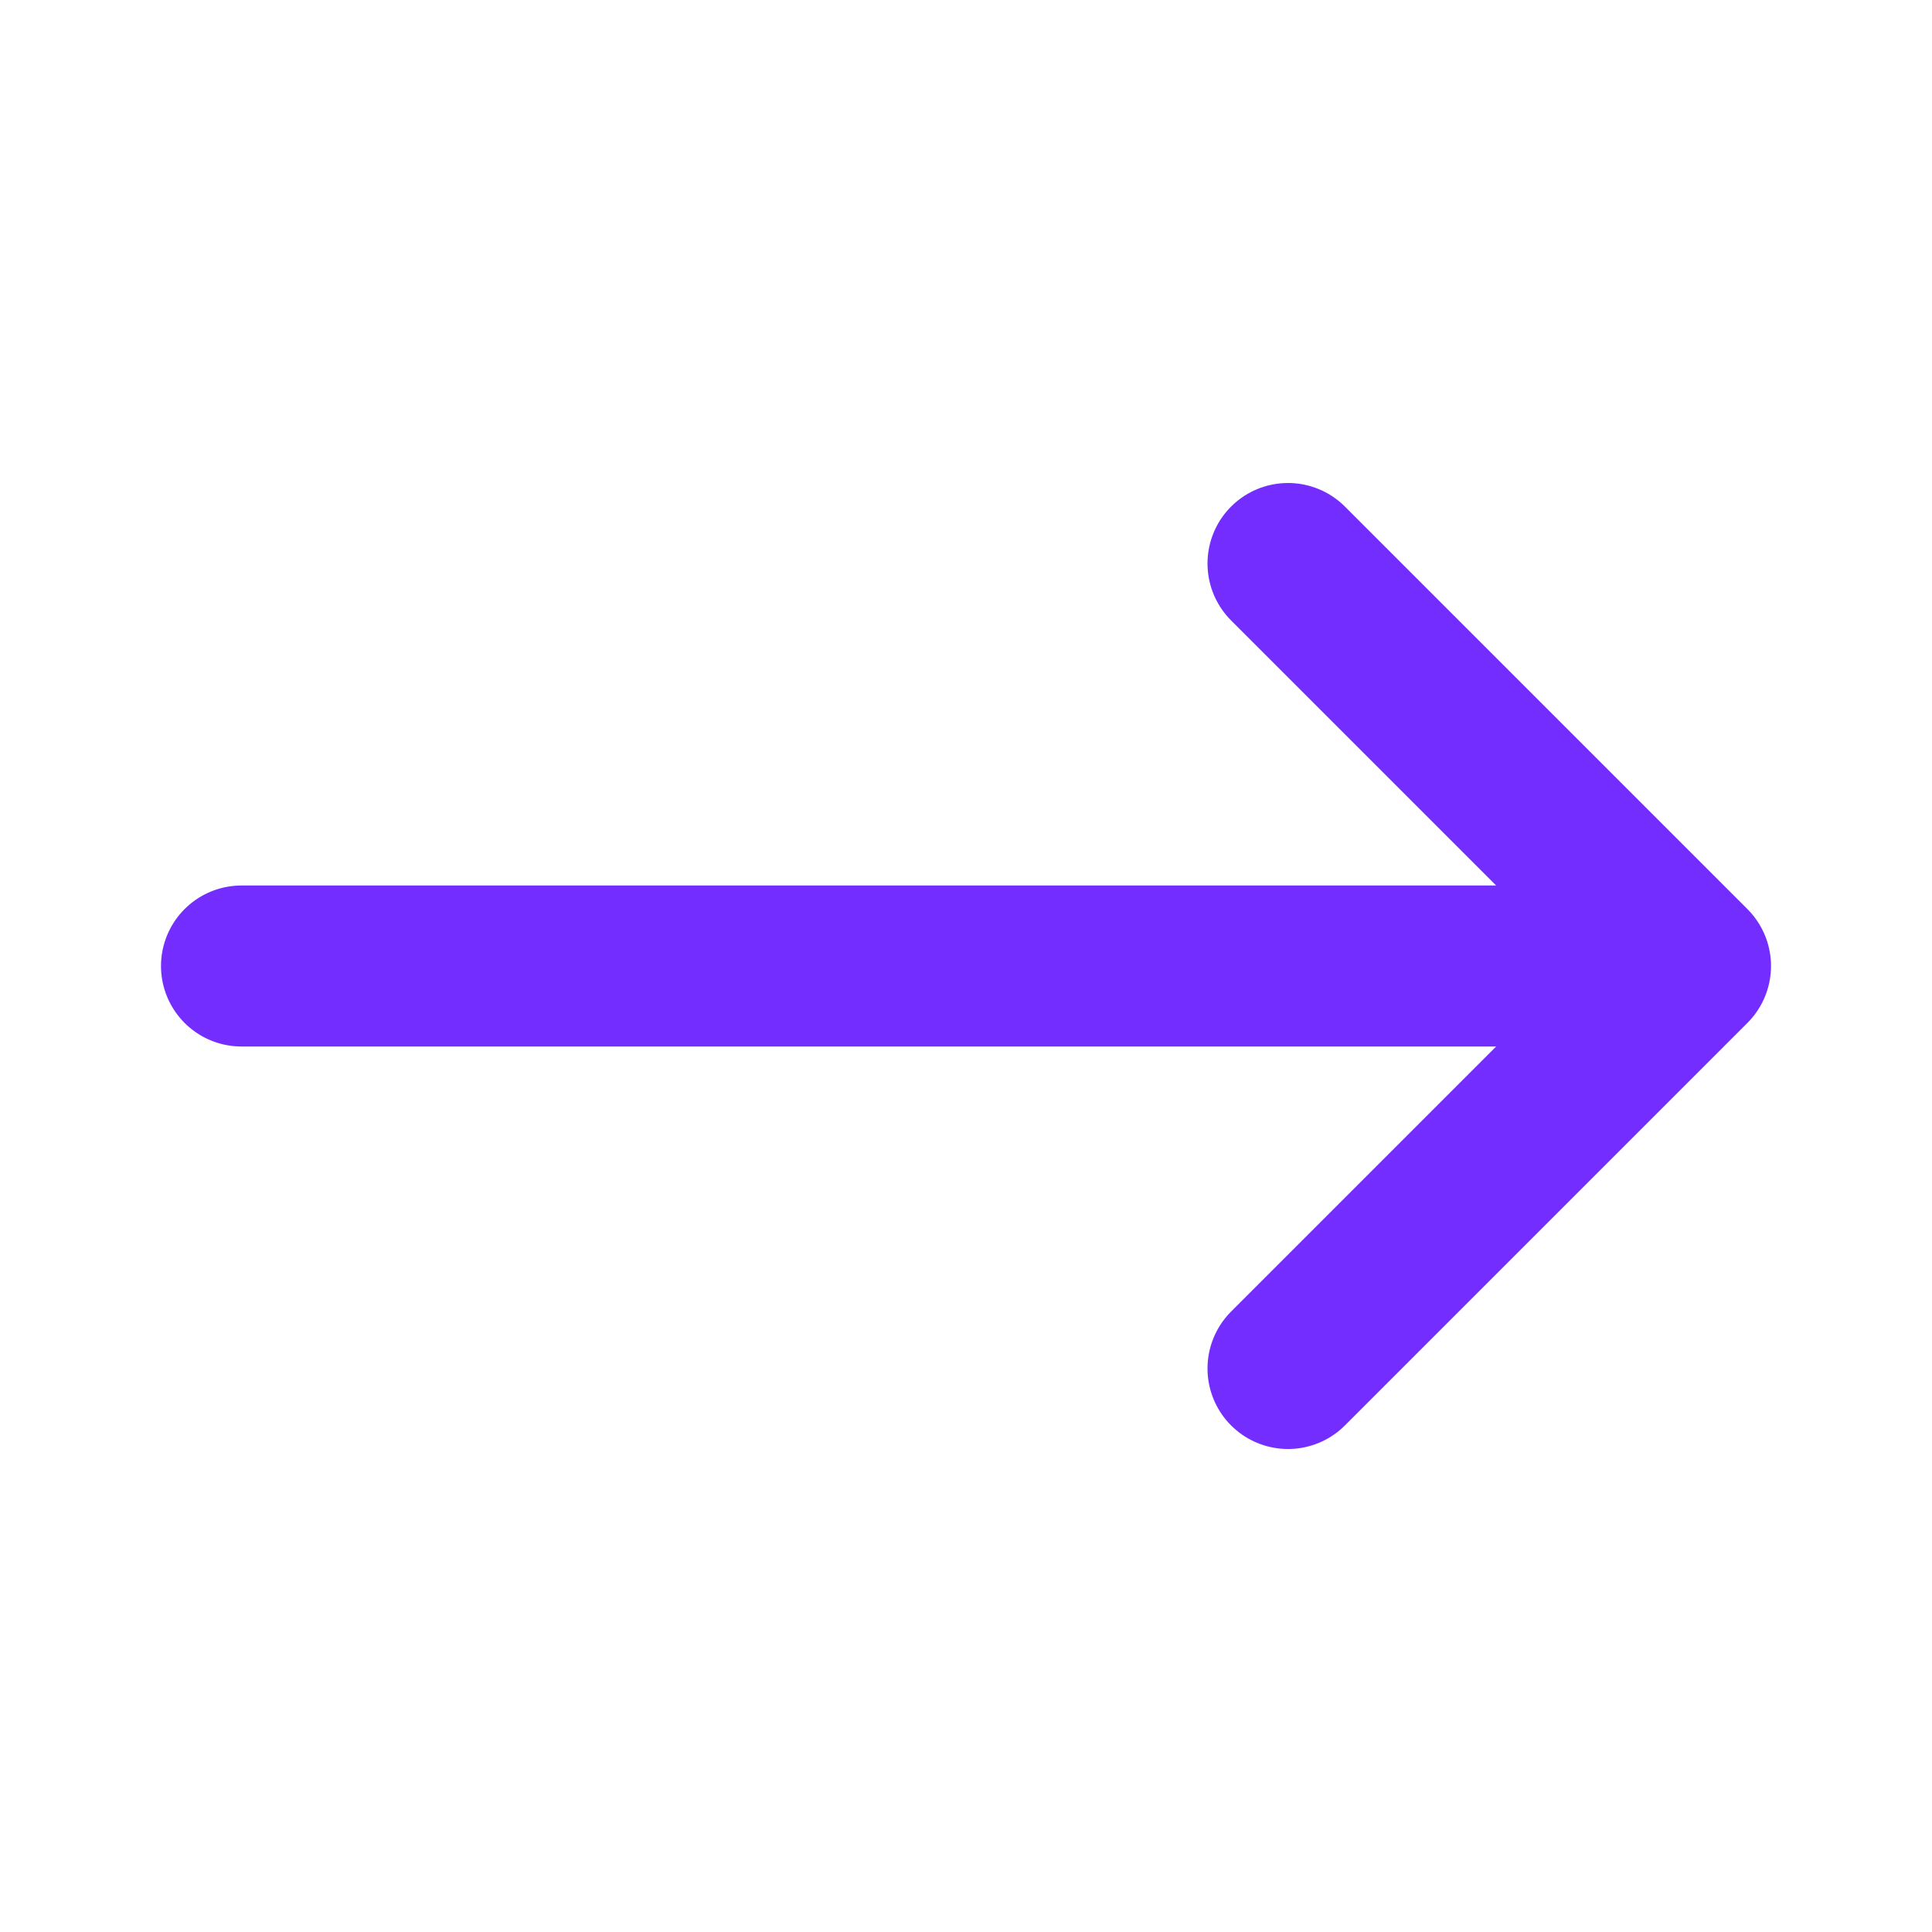
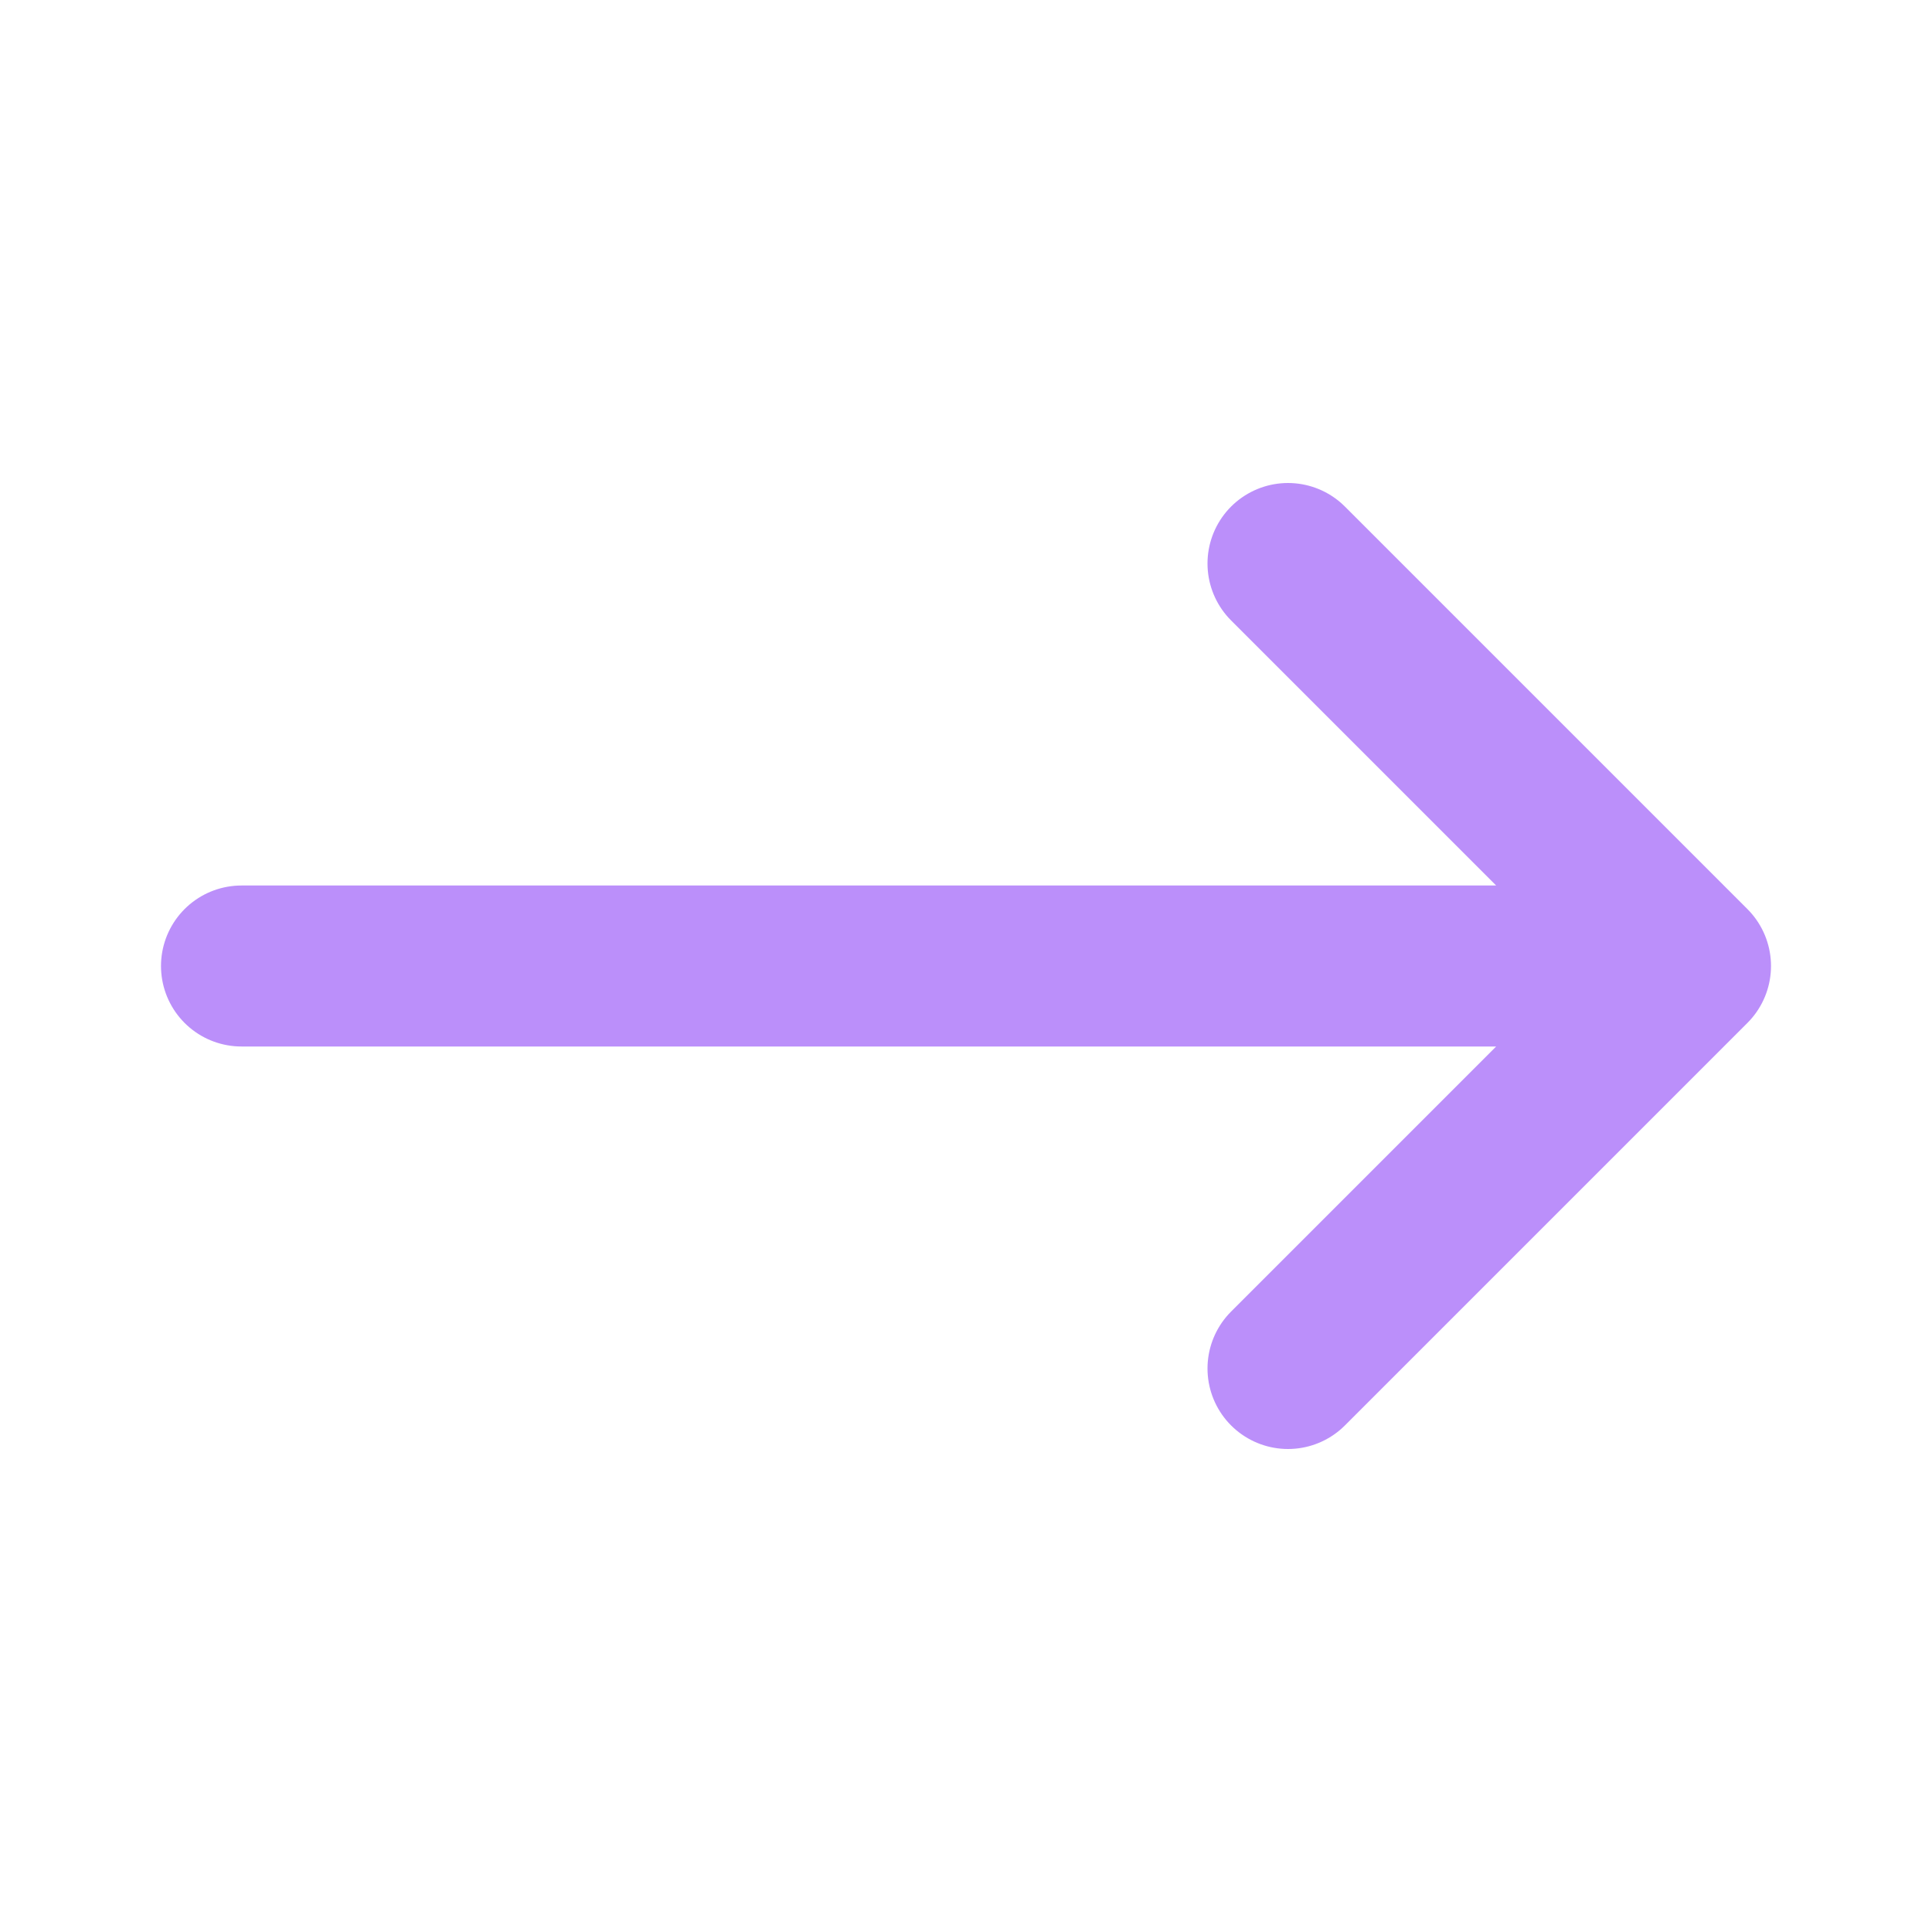
<svg xmlns="http://www.w3.org/2000/svg" width="800px" height="800px" viewBox="0 0 24 24" fill="none">
  <g id="SVGRepo_bgCarrier" stroke-width="0" />
  <g id="SVGRepo_tracerCarrier" stroke-linecap="round" stroke-linejoin="round" />
  <g id="SVGRepo_iconCarrier">
    <g id="Arrow / Arrow_Right_LG">
-       <path id="Vector" d="M21 12L16 7M21 12L16 17M21 12H3" stroke="#732EFF" stroke-width="2" stroke-linecap="round" stroke-linejoin="round" />
+       <path id="Vector" d="M21 12L16 7M21 12L16 17M21 12H3" stroke="#BB8FFA" stroke-width="2" stroke-linecap="round" stroke-linejoin="round" />
    </g>
  </g>
</svg>
